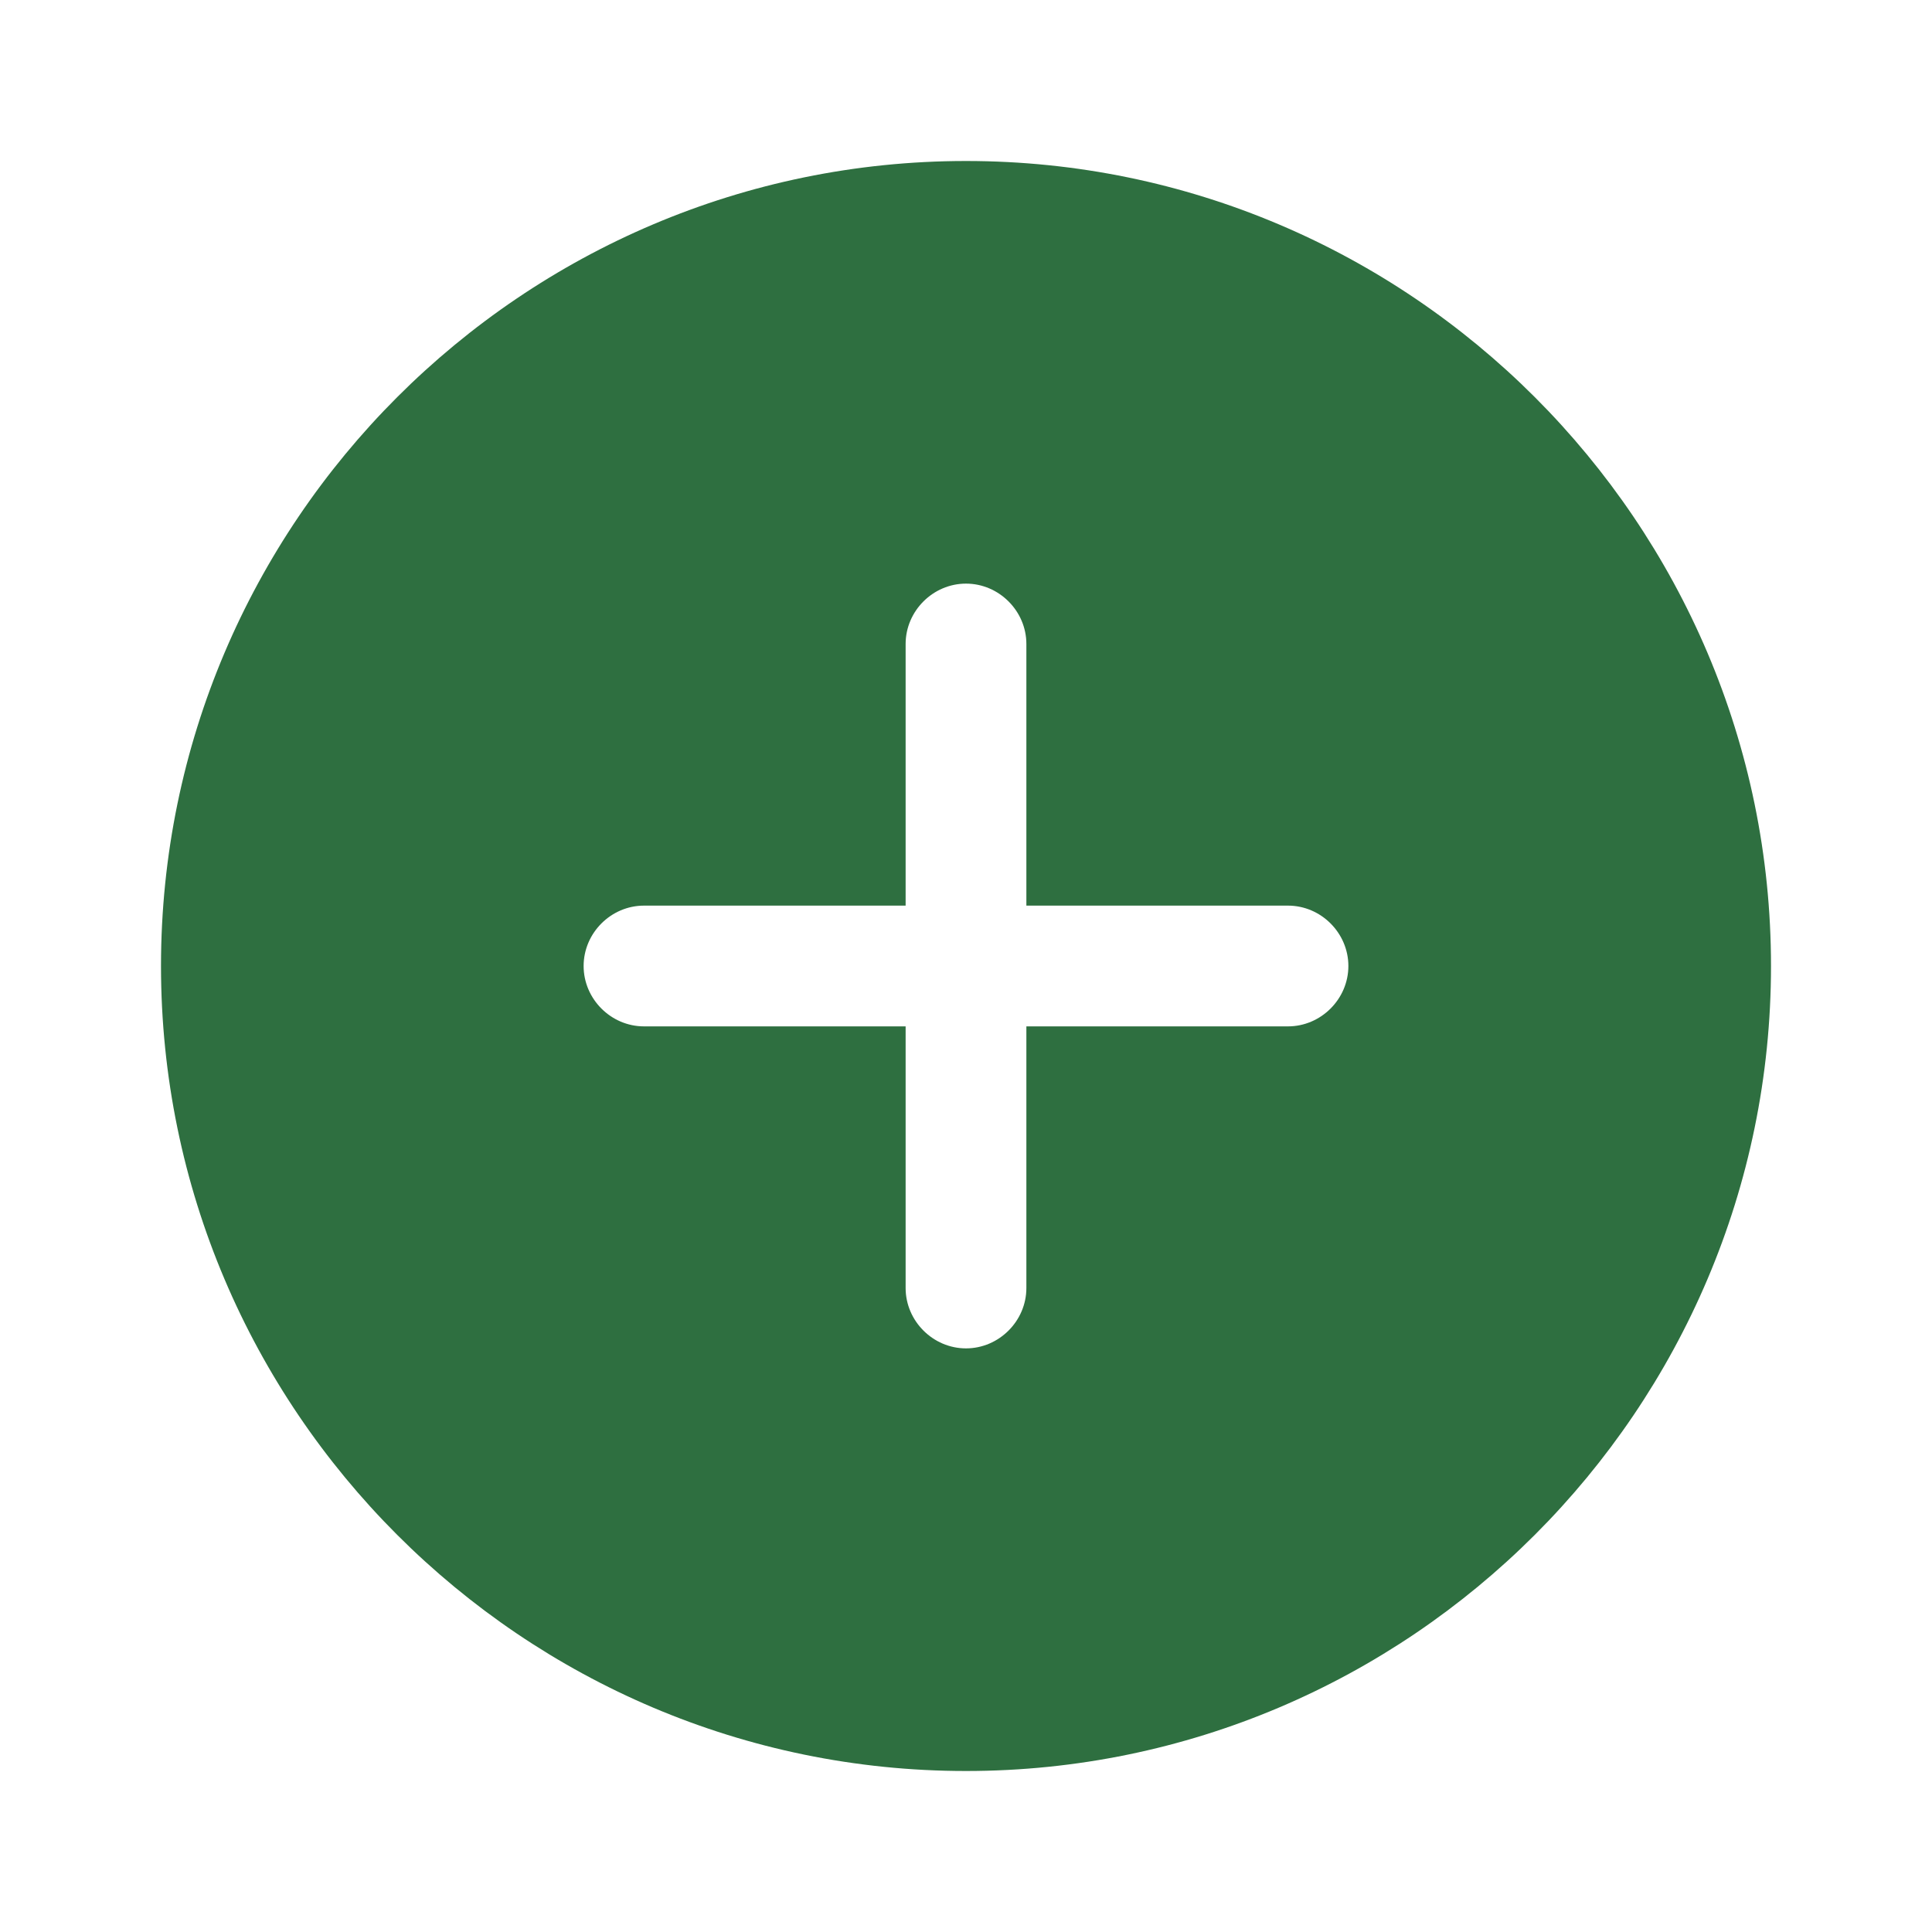
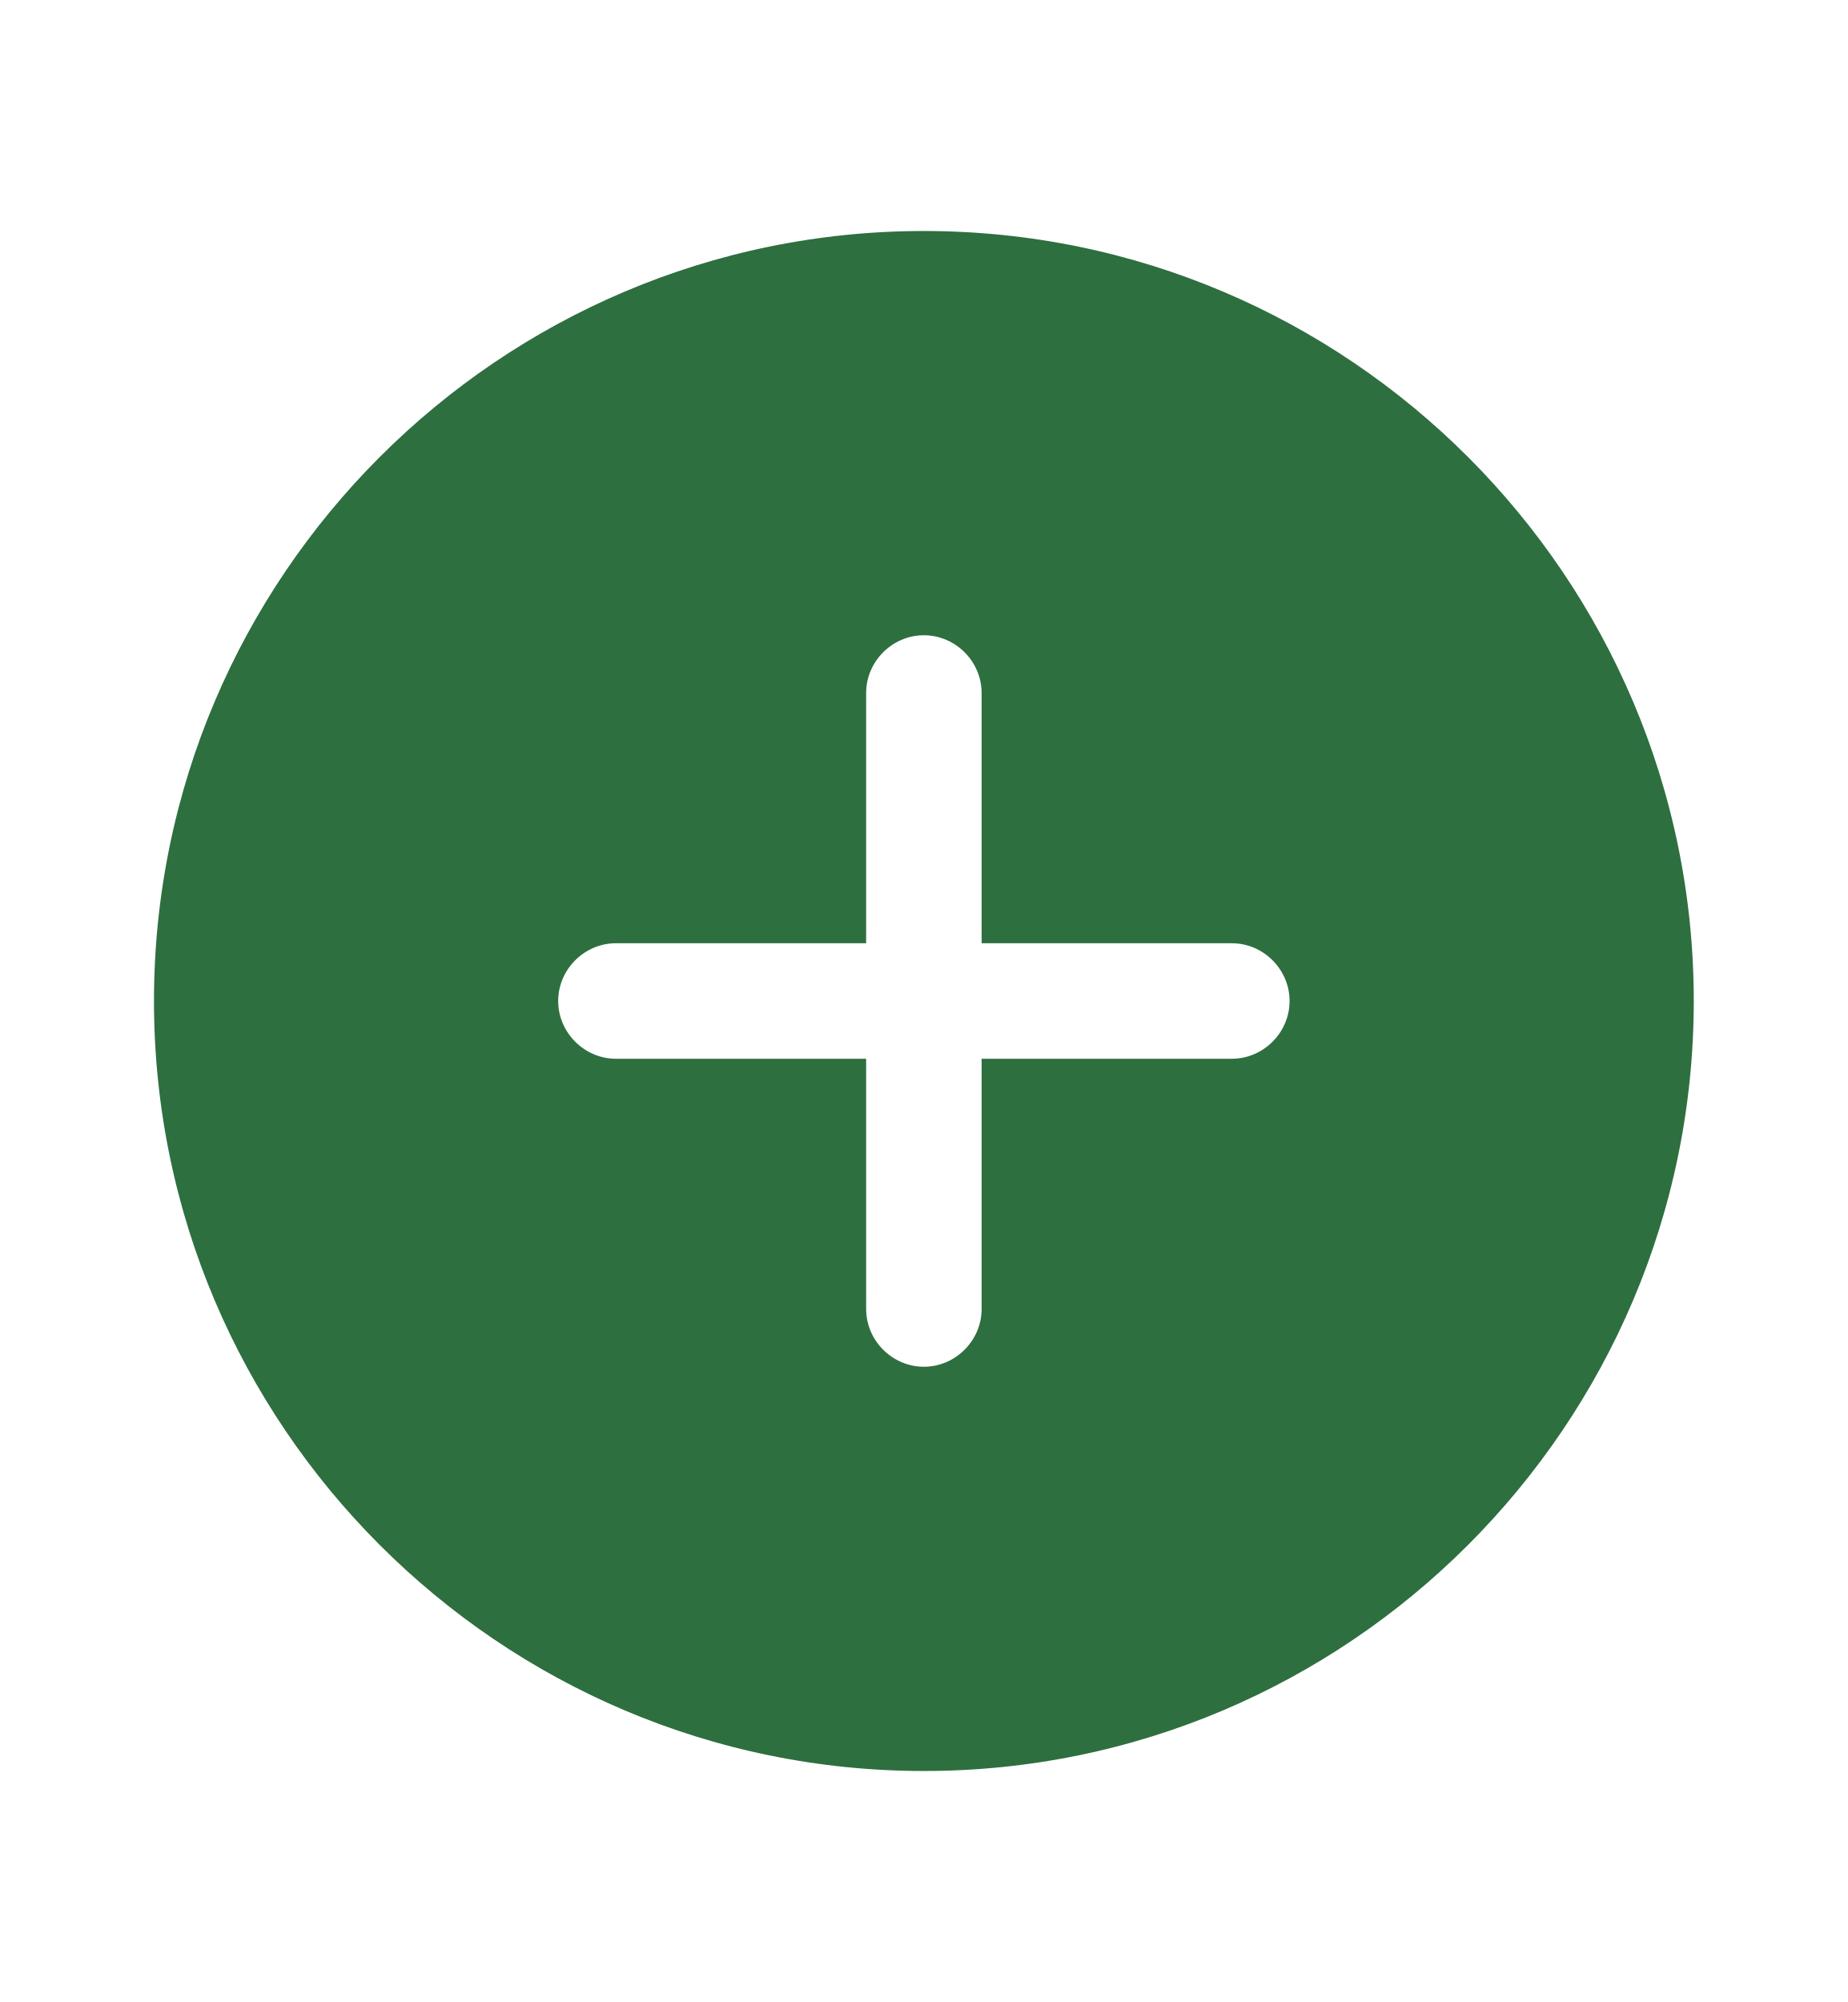
- <svg xmlns="http://www.w3.org/2000/svg" width="42" height="42" viewBox="0 0 24 24" fill="none">
+ <svg xmlns="http://www.w3.org/2000/svg" width="24" height="26" viewBox="0 0 24 24" fill="none">
  <path d="M12 2C6.49 2 2 6.49 2 12C2 17.51 6.49 22 12 22C17.51 22 22 17.51 22 12C22 6.49 17.51 2 12 2ZM16 12.75H12.75V16C12.75 16.41 12.41 16.75 12 16.75C11.59 16.75 11.25 16.41 11.25 16V12.75H8C7.59 12.75 7.25 12.41 7.25 12C7.25 11.59 7.59 11.25 8 11.25H11.25V8C11.25 7.59 11.59 7.25 12 7.25C12.41 7.25 12.75 7.59 12.75 8V11.25H16C16.41 11.25 16.75 11.59 16.75 12C16.75 12.41 16.41 12.75 16 12.75Z" fill="#2E6F40" />
</svg>
